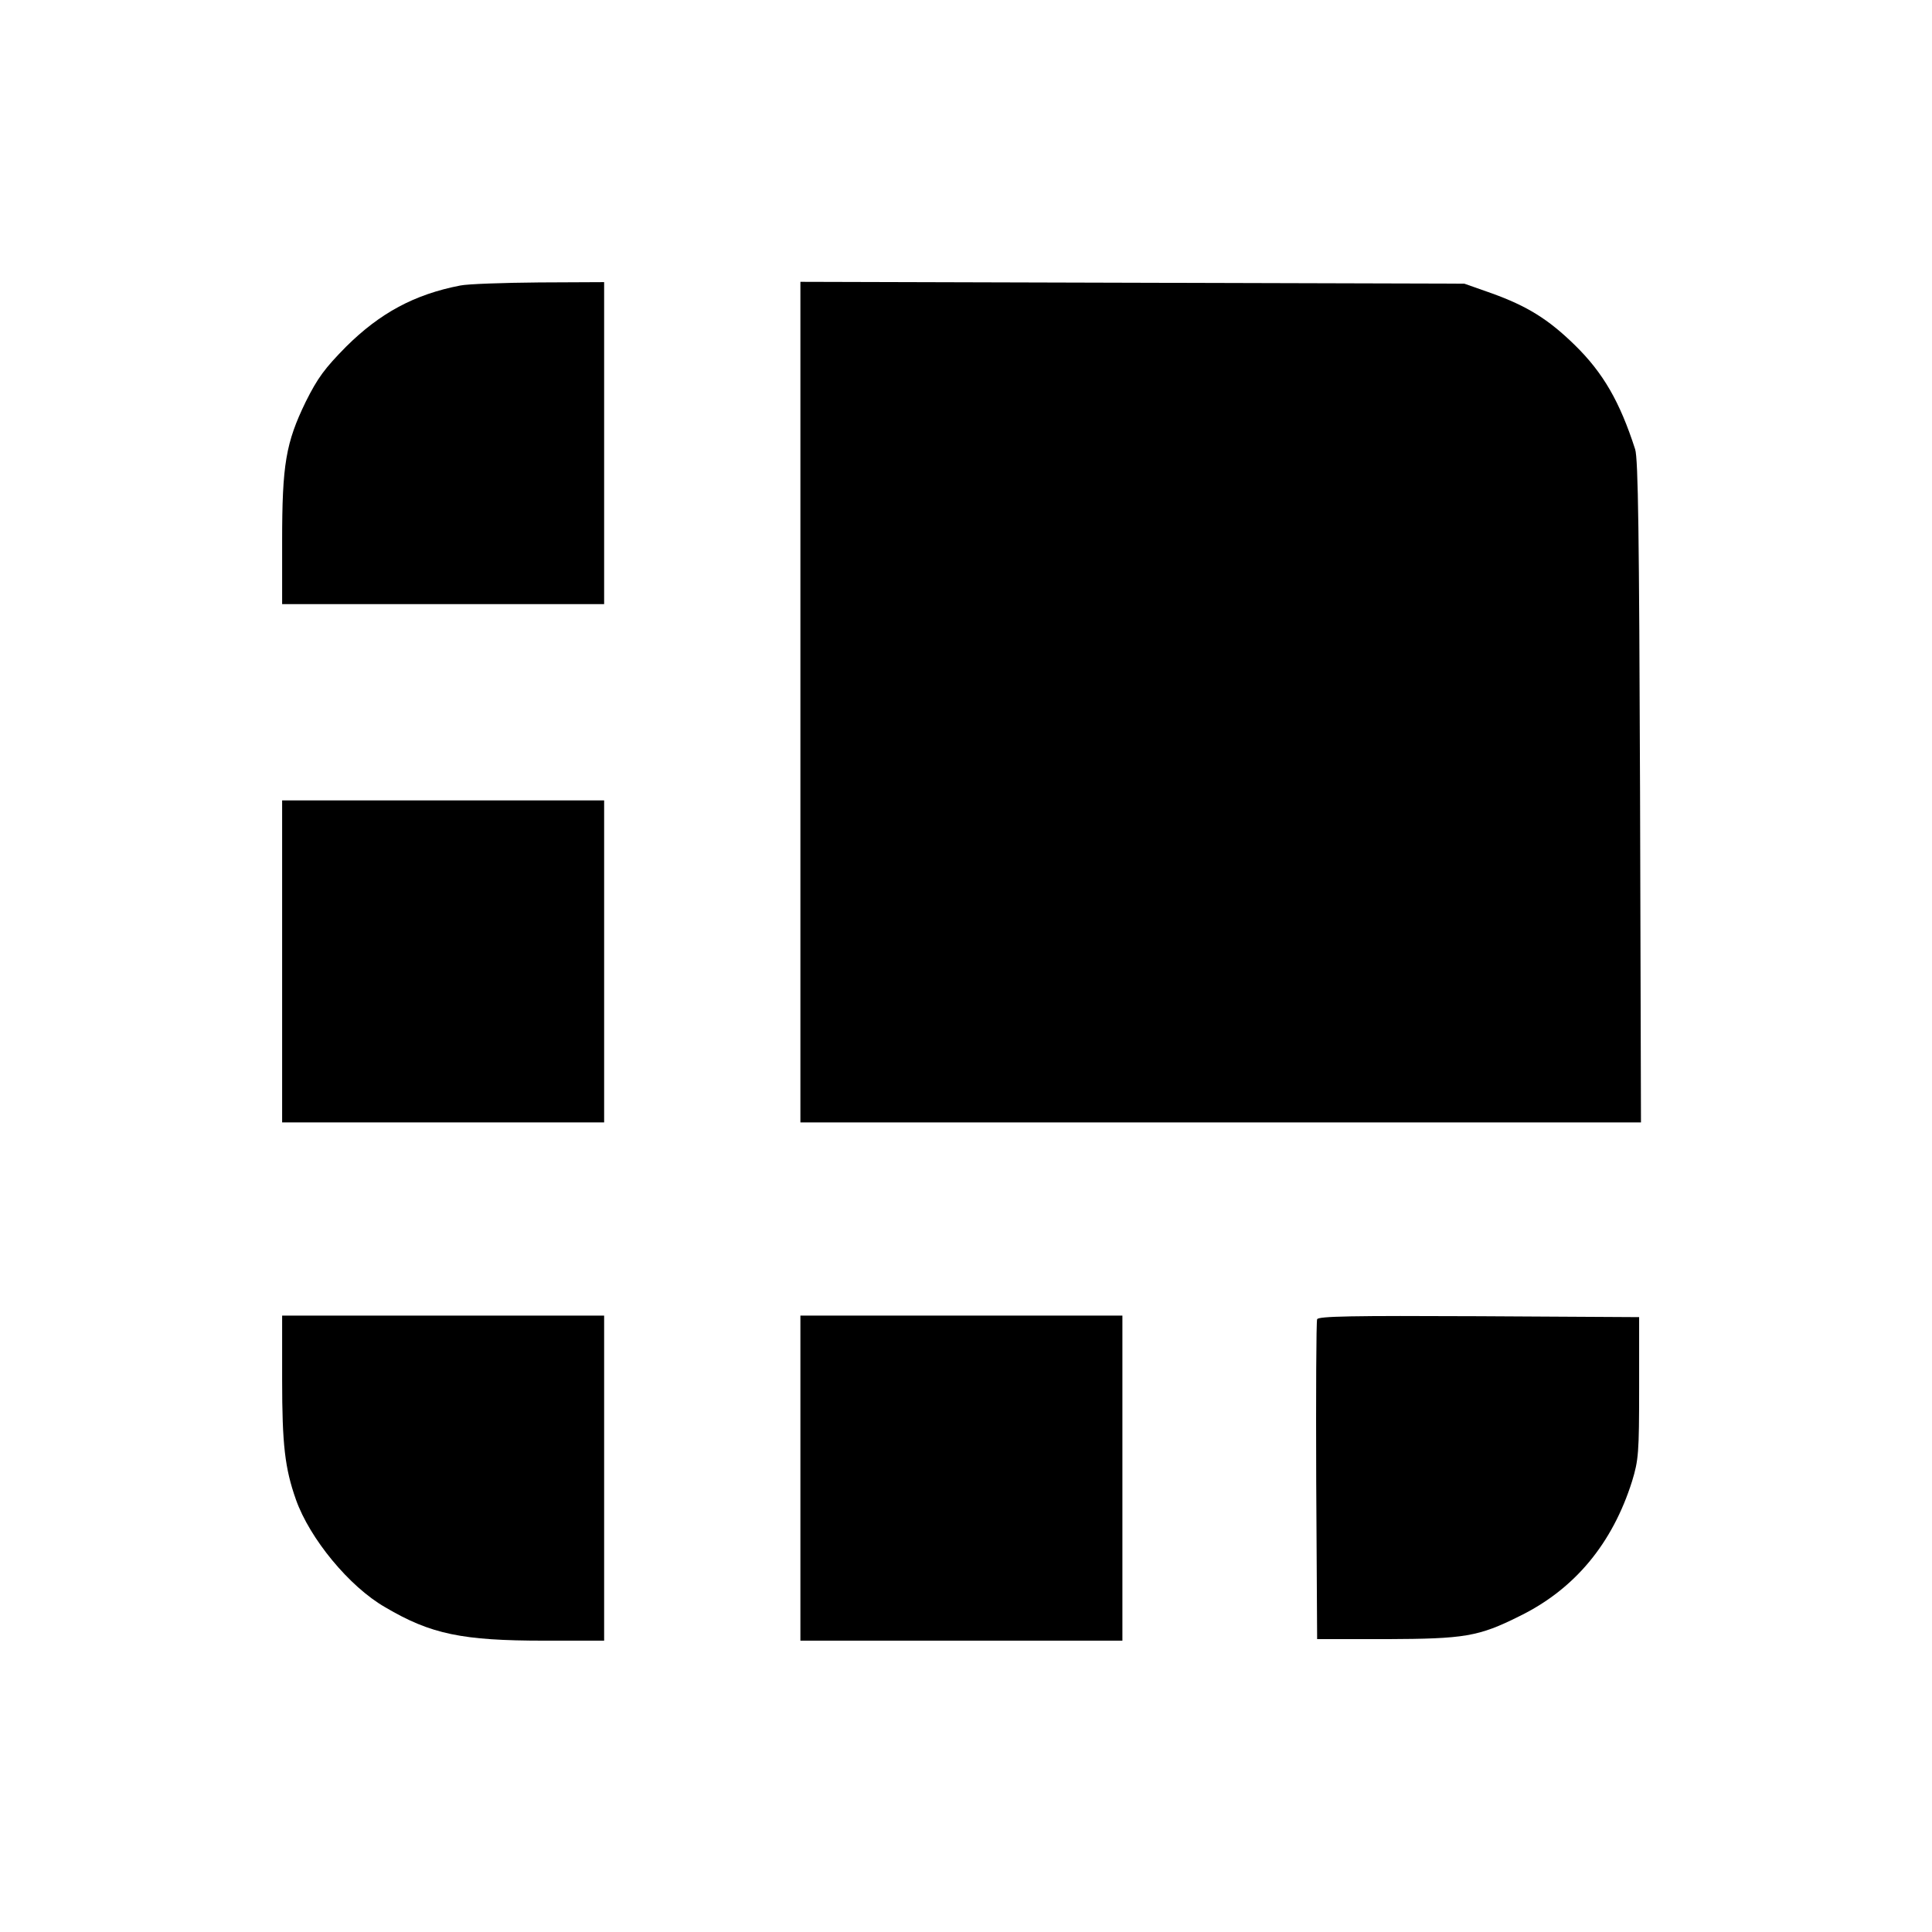
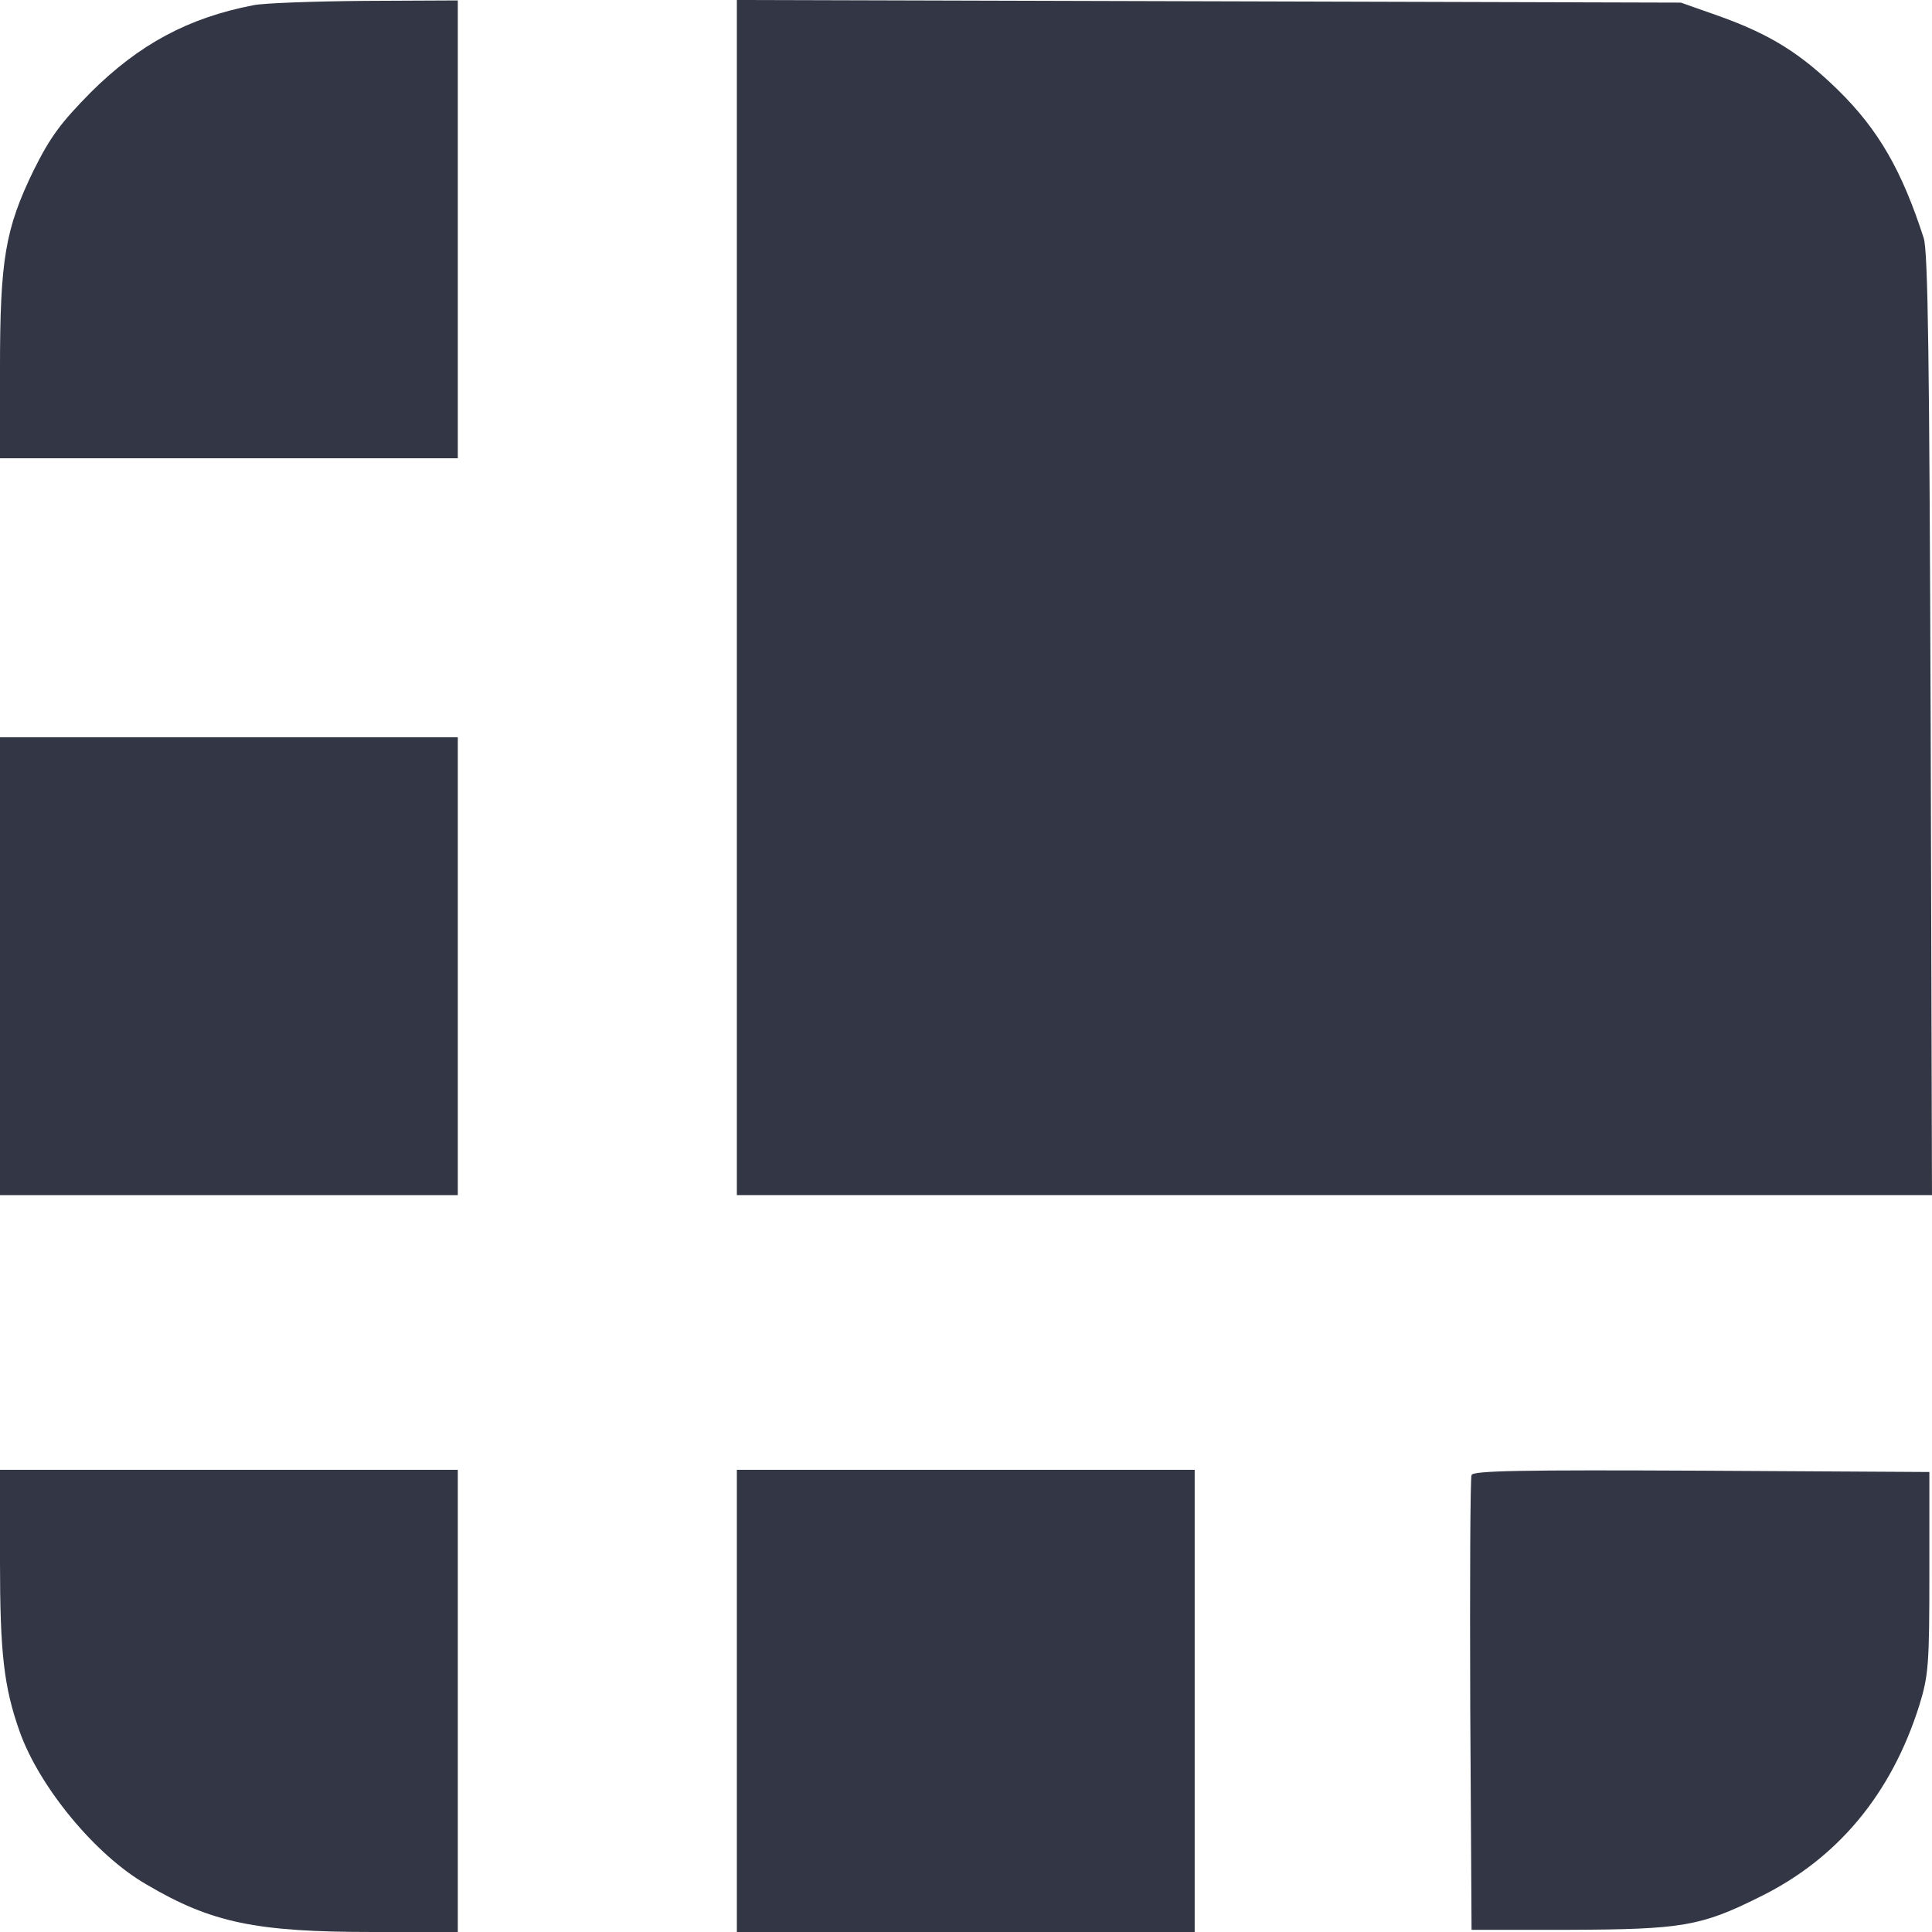
- <svg xmlns="http://www.w3.org/2000/svg" version="1.0" width="630pt" height="630pt" viewBox="0 0 630 630" preserveAspectRatio="xMidYMid meet">
-   <g transform="translate(0,630) scale(0.1,-0.1)" fill="#000000" stroke="none">
-     <path d="M1501 5369 c-150 -29 -262 -90 -372 -199 -70 -71 -93 -102 -132 -180 -65 -134 -77 -204 -77 -455 l0 -205 525 0 525 0 0 525 0 525 -212 -1 c-117 -1 -233 -5 -257 -10z" />
-     <path d="M2610 4010 l0 -1370 1370 0 1371 0 -3 1078 c-3 838 -6 1086 -16 1117 -50 155 -104 249 -197 340 -86 84 -155 127 -272 169 l-88 31 -1082 3 -1083 3 0 -1371z" />
-     <path d="M920 3165 l0 -525 525 0 525 0 0 525 0 525 -525 0 -525 0 0 -525z" />
-     <path d="M920 1801 c0 -212 9 -289 45 -391 45 -127 174 -284 291 -351 149 -88 251 -109 520 -109 l194 0 0 530 0 530 -525 0 -525 0 0 -209z" />
-     <path d="M2610 1480 l0 -530 525 0 525 0 0 530 0 530 -525 0 -525 0 0 -530z" />
-     <path d="M4295 1998 c-3 -7 -4 -245 -3 -528 l3 -515 225 0 c256 1 301 8 435 75 180 88 303 237 367 440 21 69 23 92 23 305 l0 230 -523 3 c-413 2 -524 0 -527 -10z" />
+ <svg xmlns="http://www.w3.org/2000/svg" width="630pt" height="630pt" version="1.0" viewBox="0 0 630 630">
+   <g transform="matrix(.14218 0 0 -.14218 -130.81 765.07)" fill="#333745">
+     <path d="m1501 5369c-150-29-262-90-372-199-70-71-93-102-132-180-65-134-77-204-77-455v-205h1050v1050l-212-1c-117-1-233-5-257-10z" />
+     <path d="m2610 4010v-1370h2741l-3 1078c-3 838-6 1086-16 1117-50 155-104 249-197 340-86 84-155 127-272 169l-88 31-2165 6z" />
+     <path d="m920 3165v-525h1050v1050h-1050z" />
+     <path d="m920 1801c0-212 9-289 45-391 45-127 174-284 291-351 149-88 251-109 520-109h194v1060h-1050z" />
+     <path d="m2610 1480v-530h1050v1060h-1050z" />
+     <path d="m4295 1998c-3-7-4-245-3-528l3-515h225c256 1 301 8 435 75 180 88 303 237 367 440 21 69 23 92 23 305v230l-523 3c-413 2-524 0-527-10z" />
  </g>
</svg>
